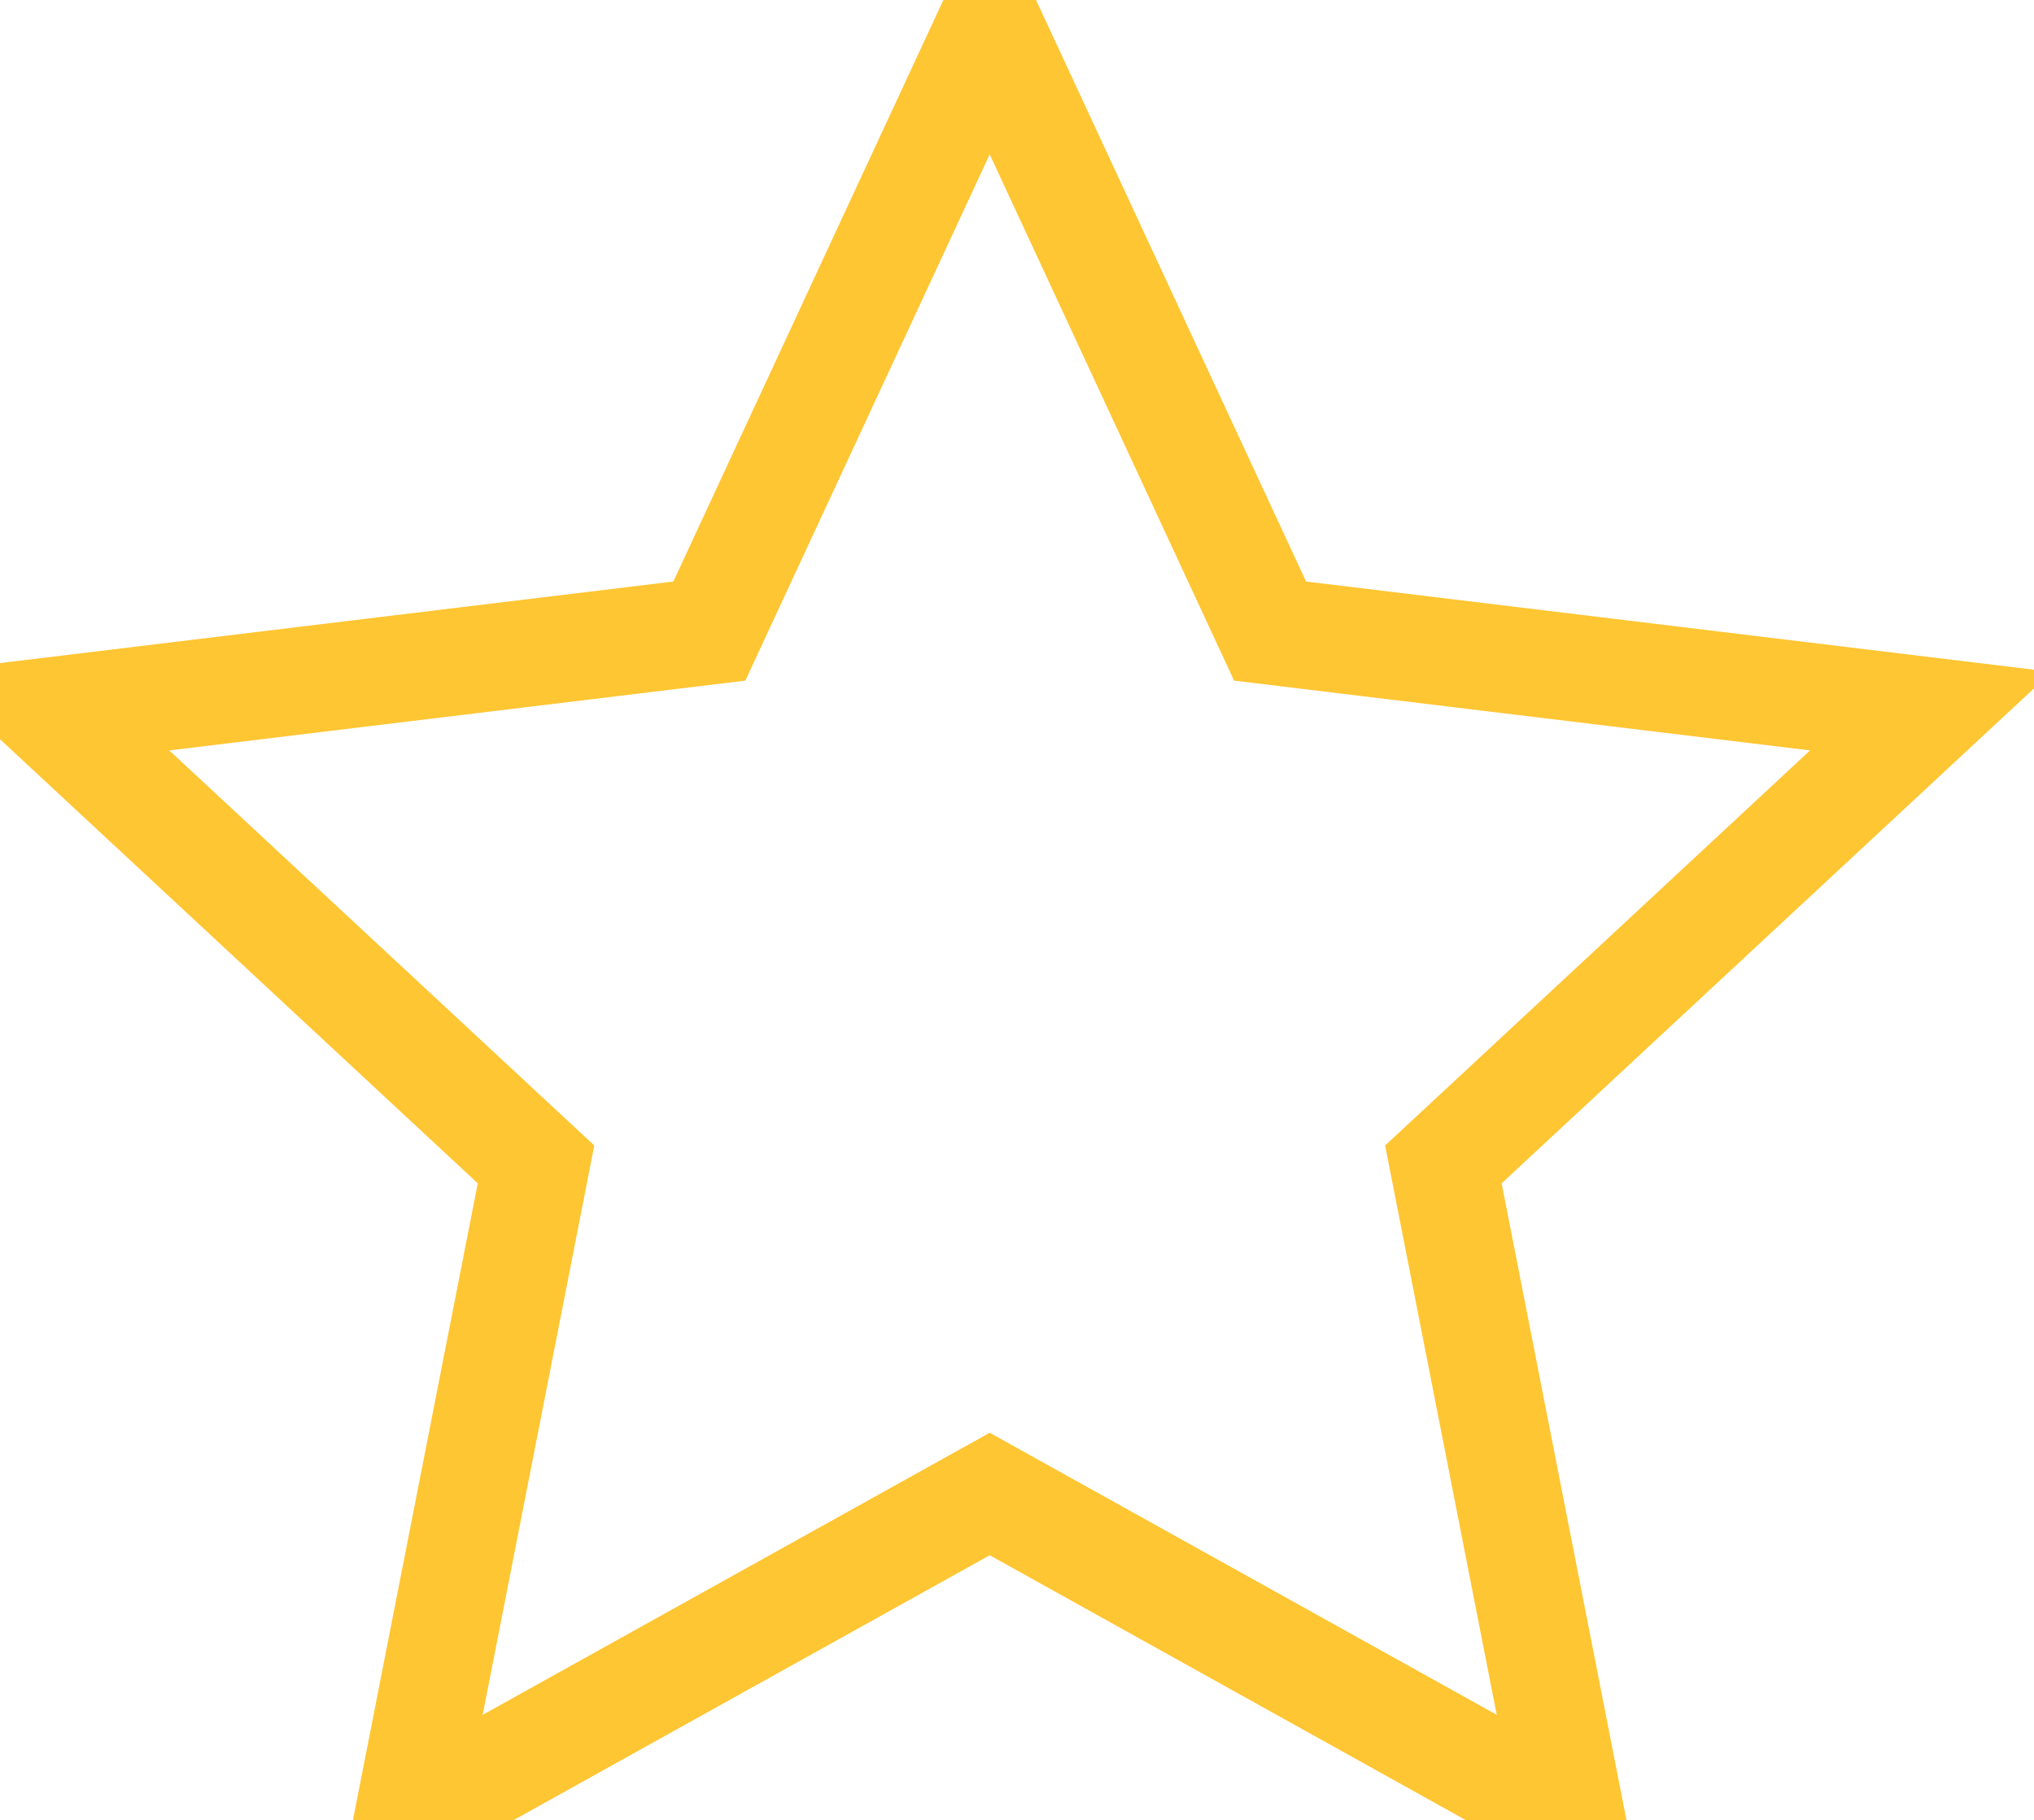
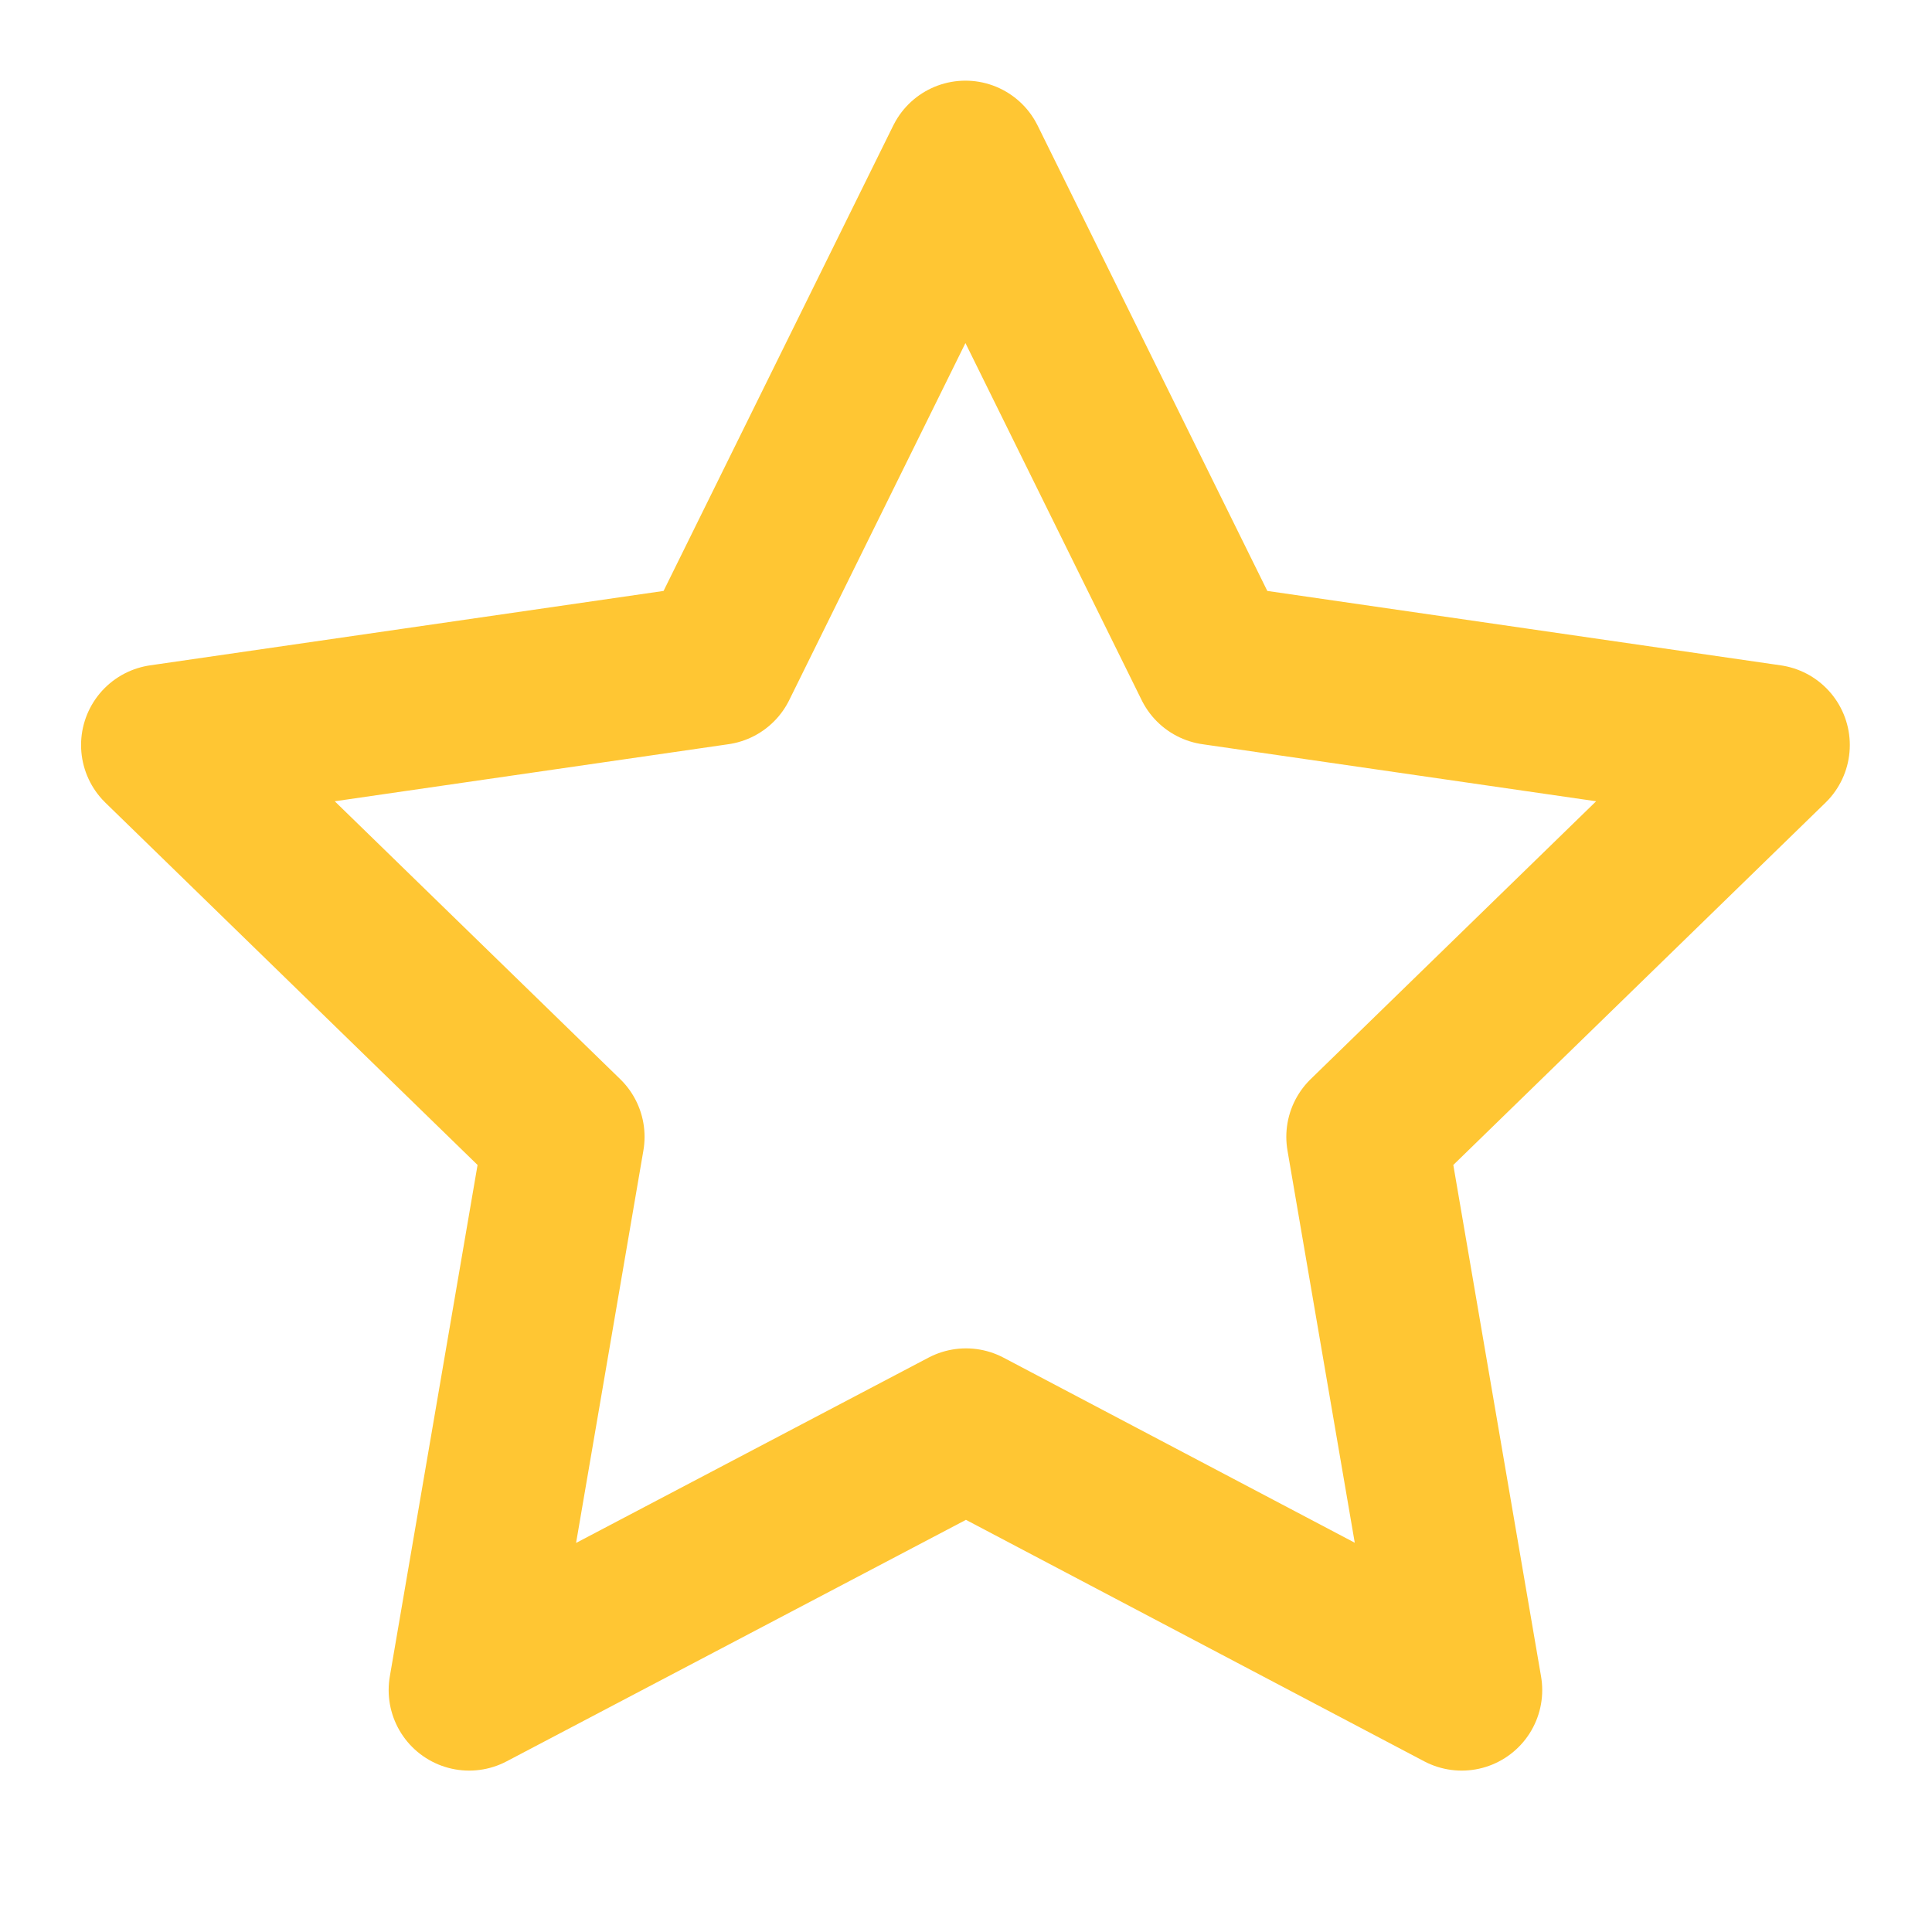
- <svg xmlns="http://www.w3.org/2000/svg" width="19" height="17" viewBox="0 0 19 17" fill="none">
-   <path d="M9.245 0.255L11.864 5.895L18.037 6.643L13.483 10.877L14.679 16.979L9.245 13.956L3.811 16.979L5.007 10.877L0.452 6.643L6.626 5.895L9.245 0.255Z" stroke="#FFC633" stroke-width="1" />
+ <svg xmlns="http://www.w3.org/2000/svg" width="24" height="24" viewBox="0 0 24 24" fill="none" stroke="#FFC633" stroke-width="2" stroke-linecap="round" stroke-linejoin="round">
+   <path stroke="none" d="M0 0h24v24H0z" fill="none" />
+   <path d="M12 17.75l-6.172 3.245l1.179 -6.873l-5 -4.867l6.9 -1l3.086 -6.253l3.086 6.253l6.9 1l-5 4.867l1.179 6.873z" />
</svg>
